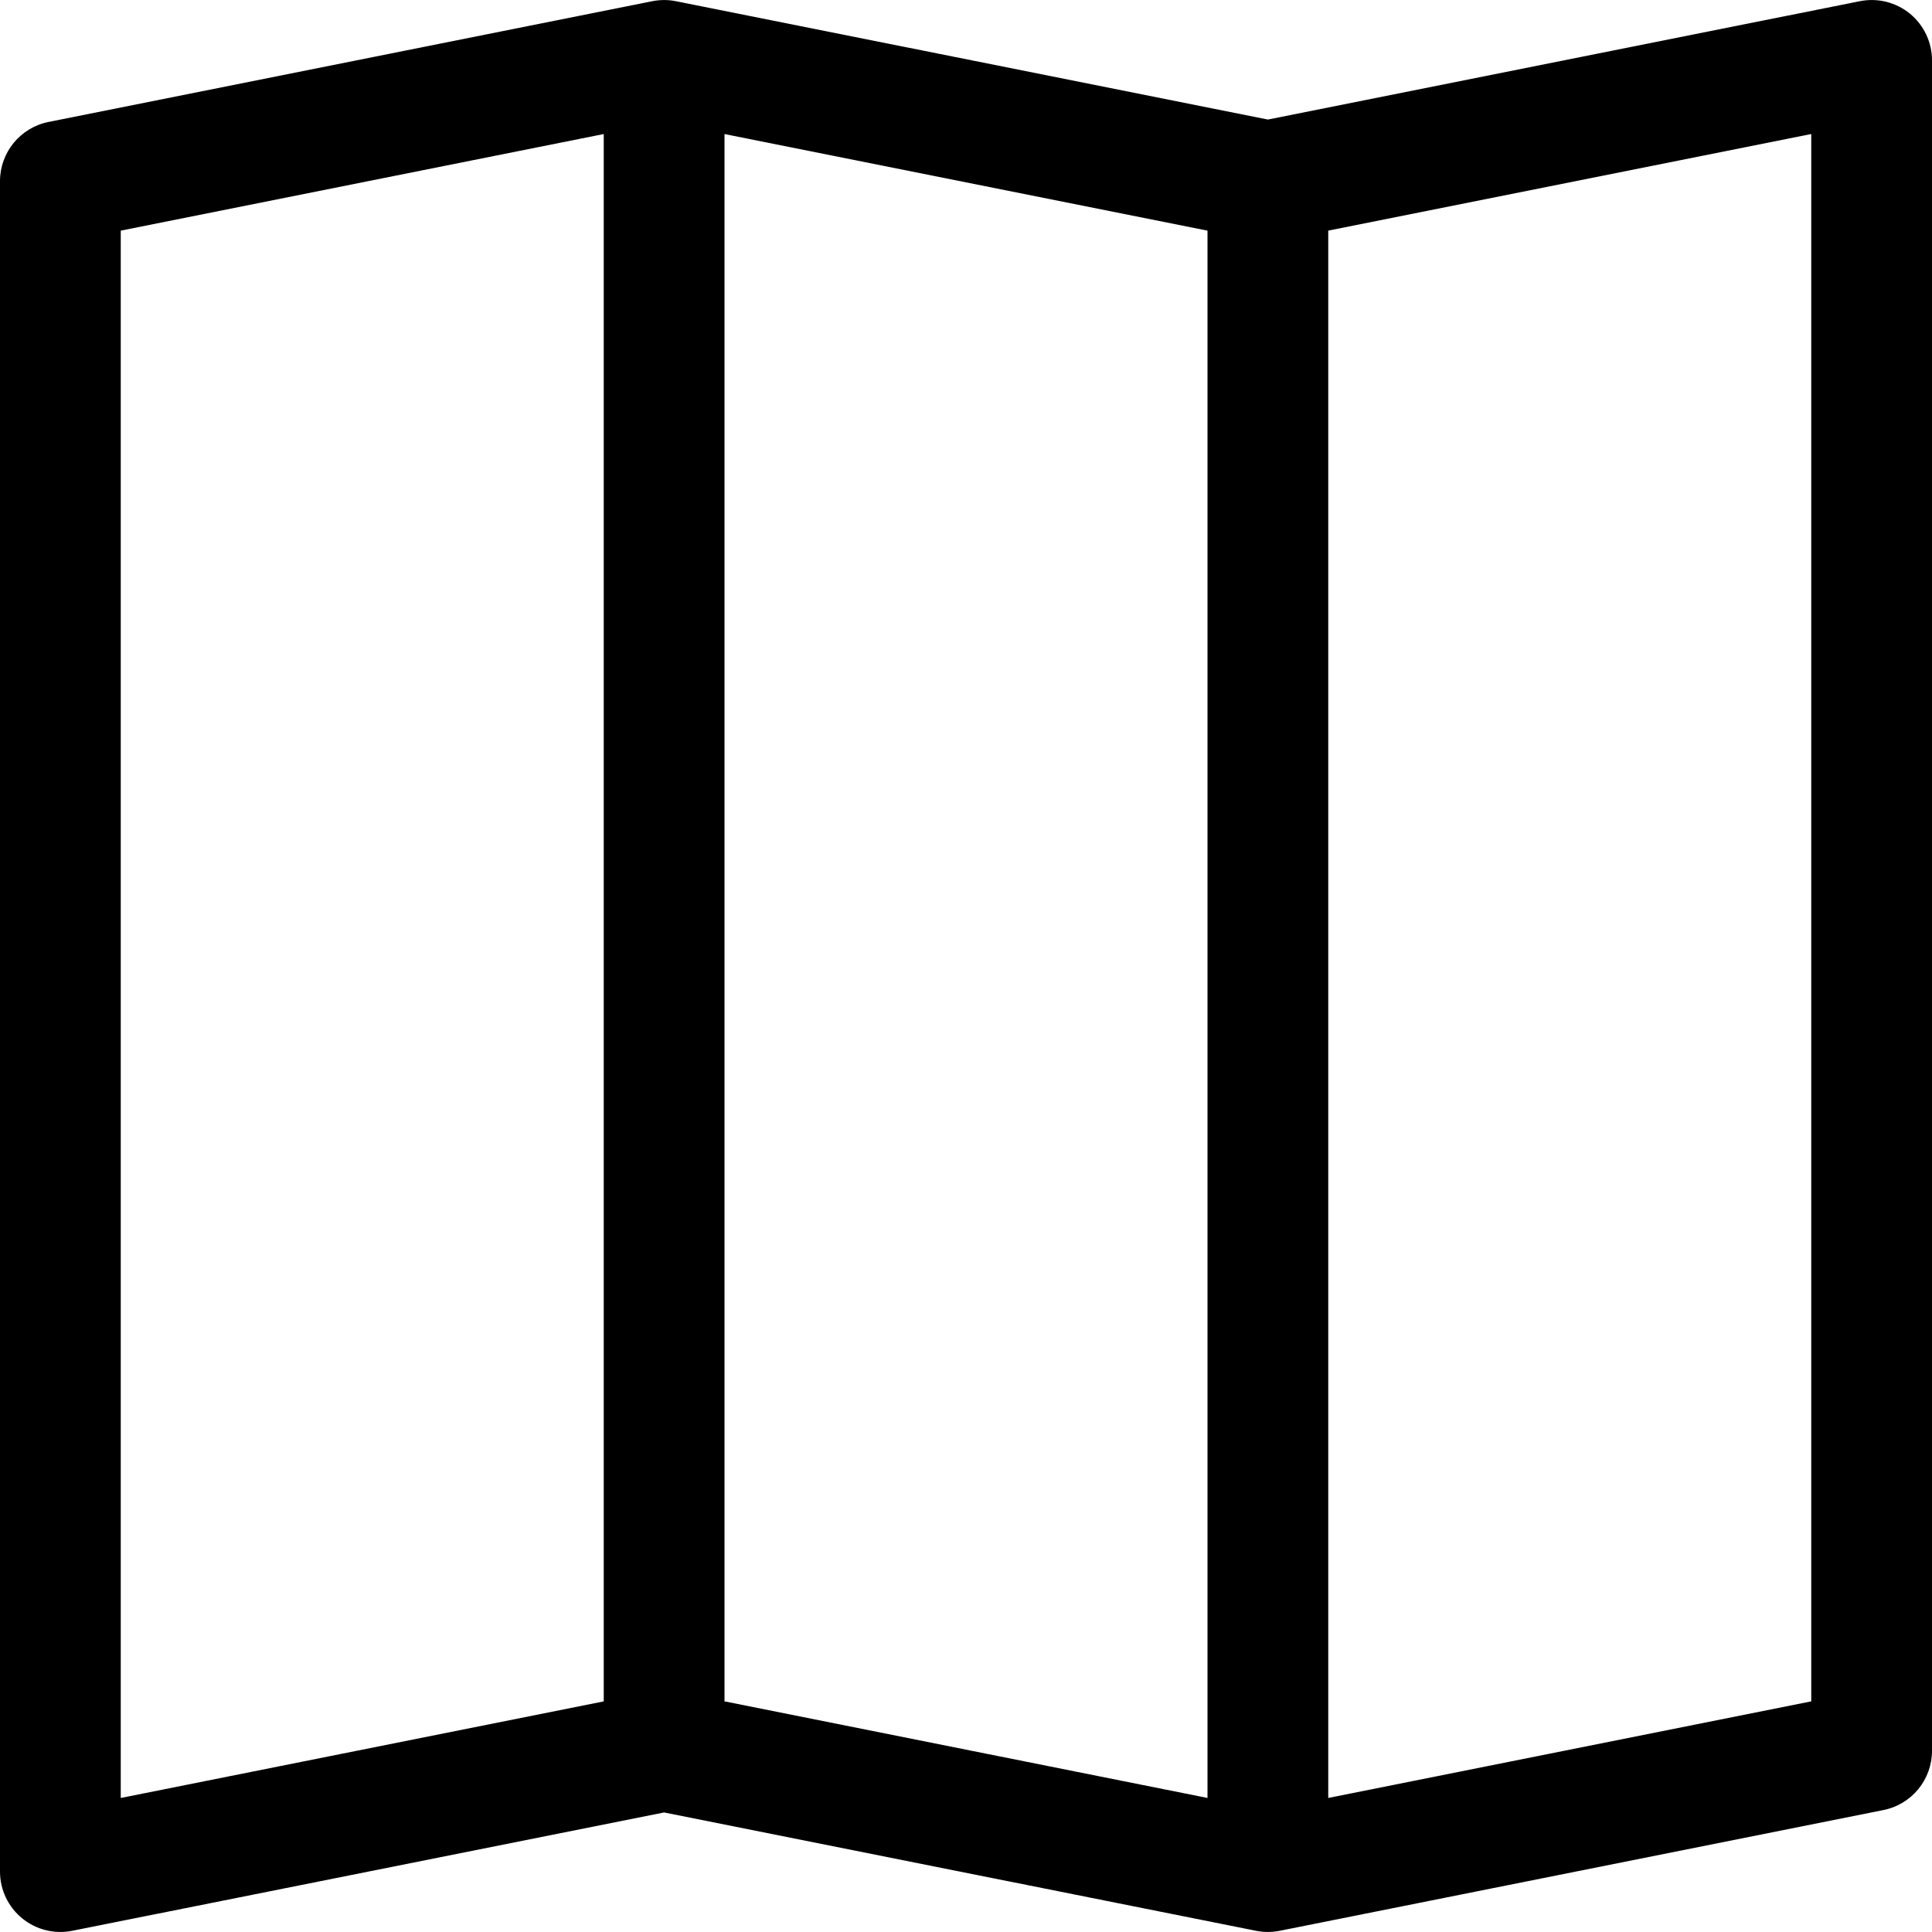
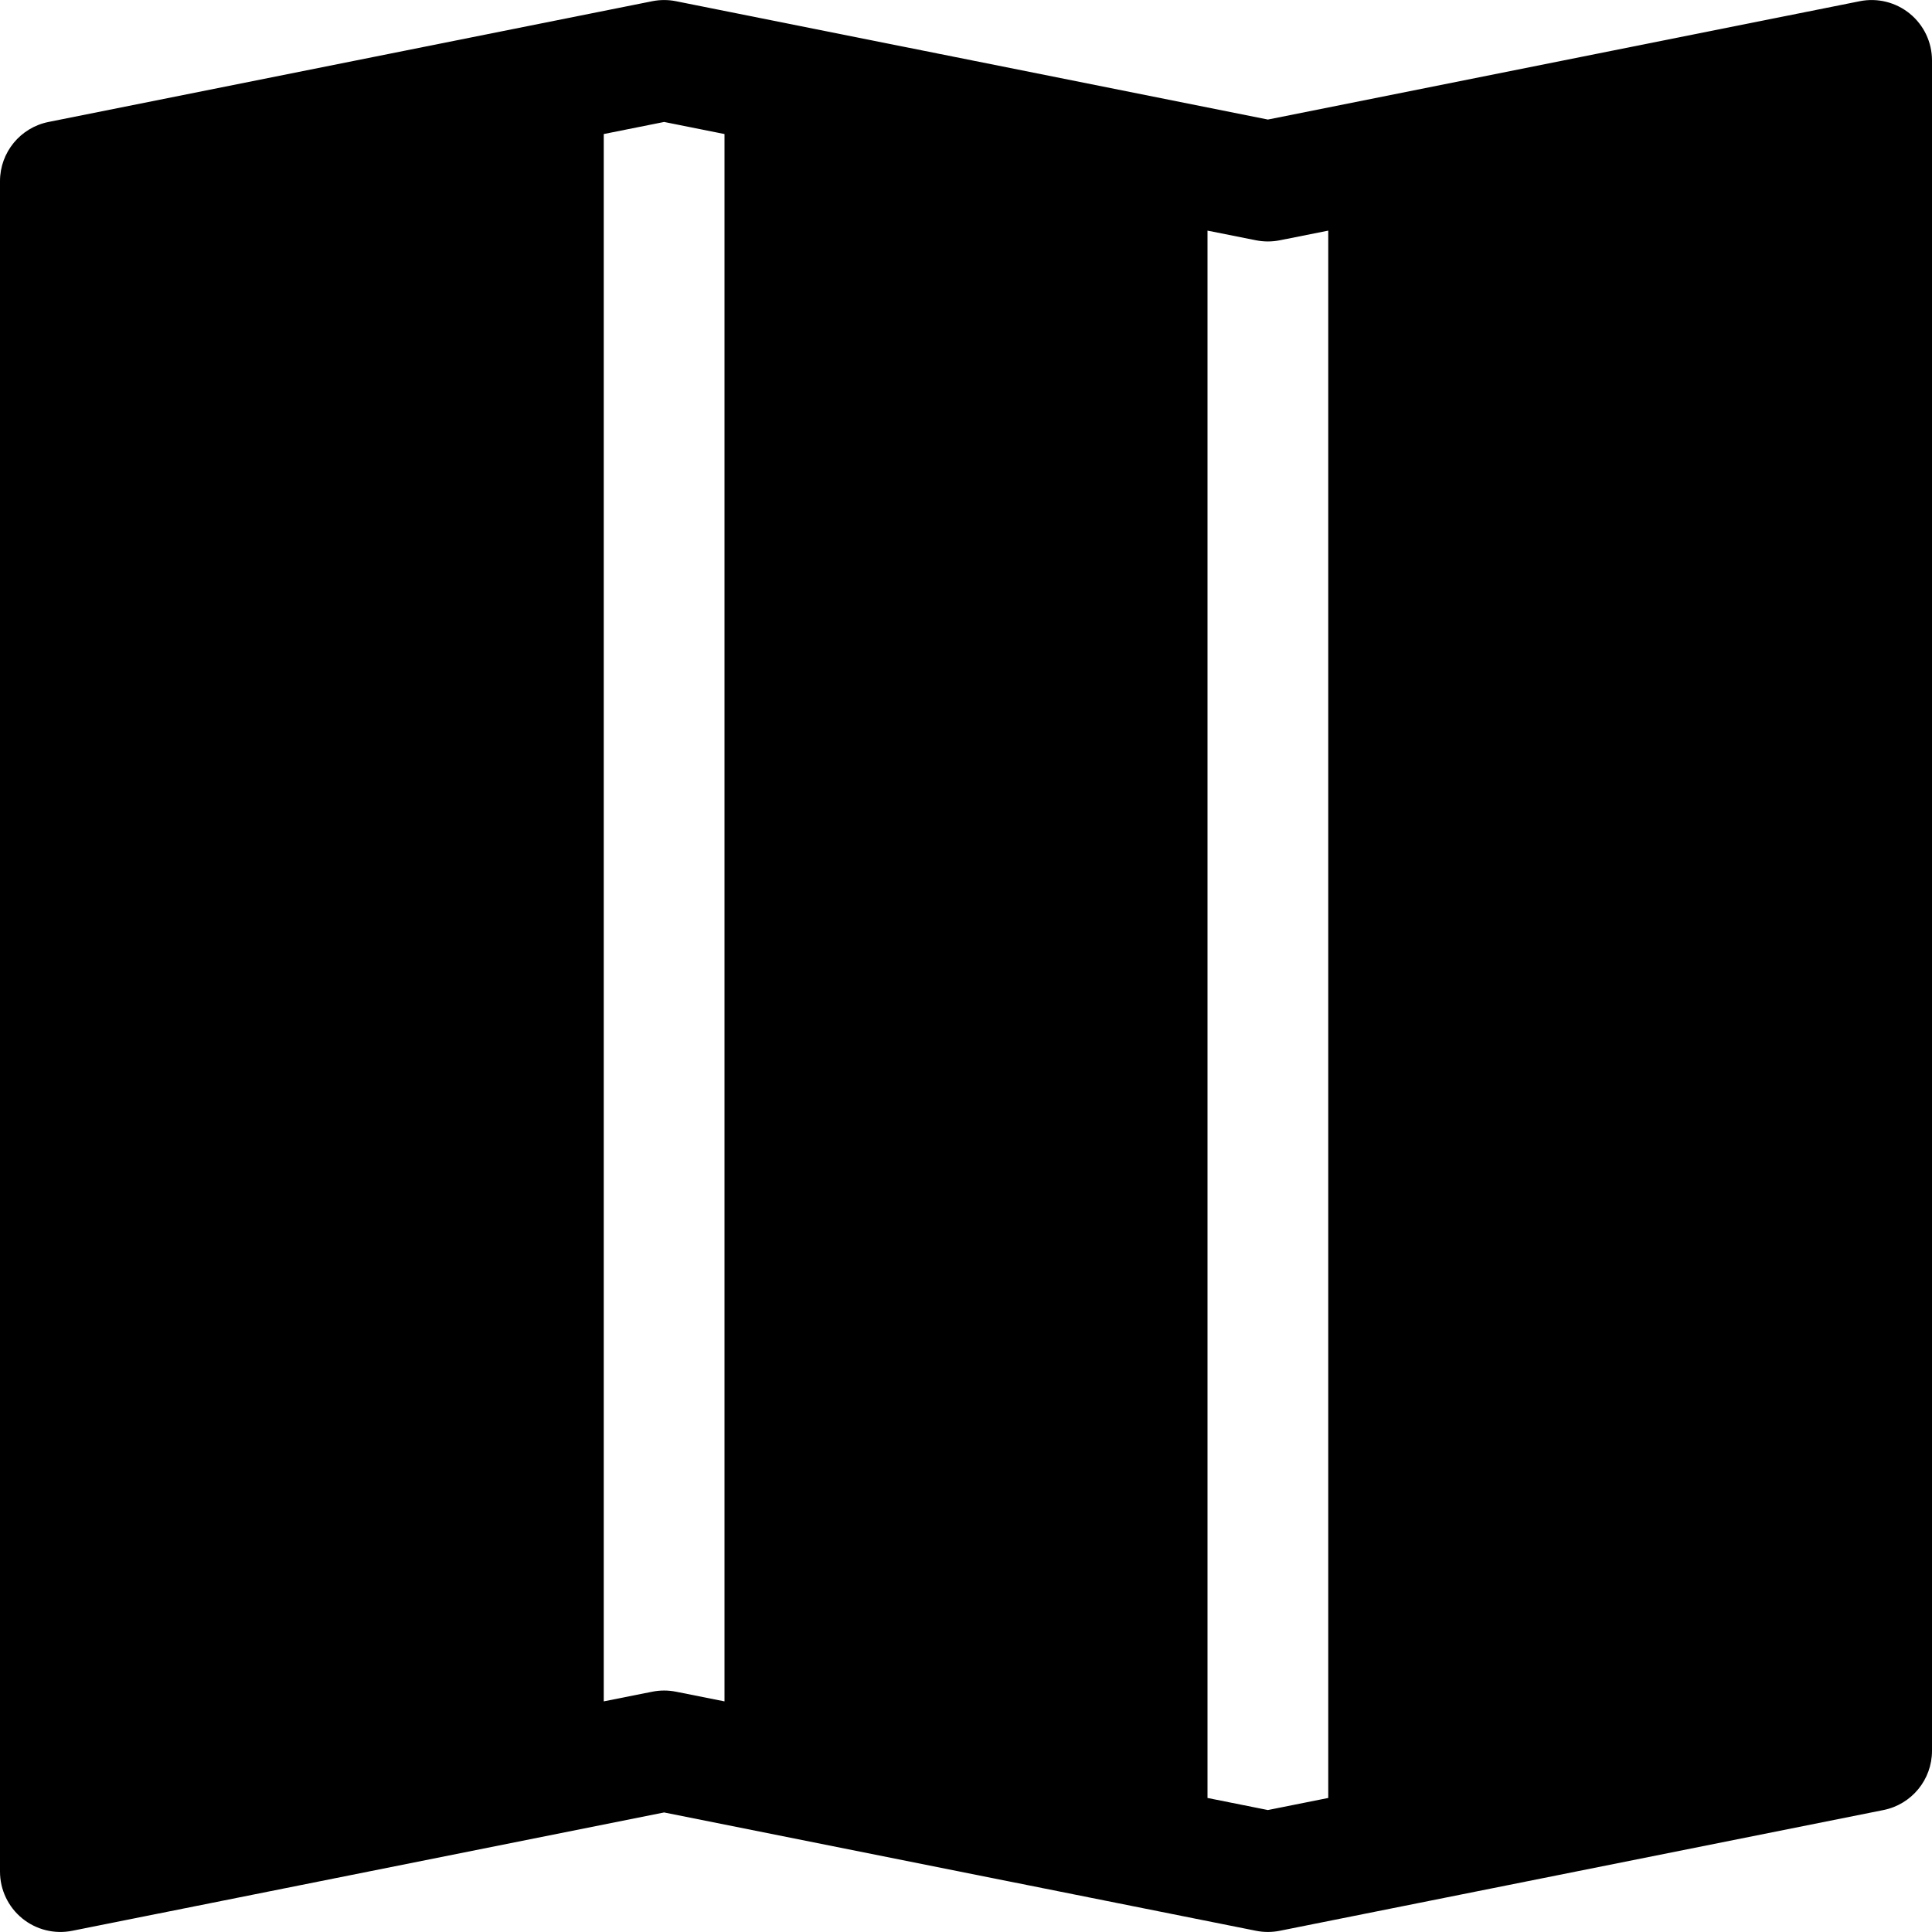
- <svg xmlns="http://www.w3.org/2000/svg" width="1em" height="1em" viewBox="0 0 16 16" class="bi bi-map" fill="currentColor">
-   <path fill-rule="evenodd" d="M15.817.113A.5.5 0 0 1 16 .5v14a.5.5 0 0 1-.402.49l-5 1a.502.502 0 0 1-.196 0L5.5 15.01l-4.902.98A.5.5 0 0 1 0 15.5v-14a.5.5 0 0 1 .402-.49l5-1a.5.5 0 0 1 .196 0L10.5.99l4.902-.98a.5.5 0 0 1 .415.103zM10 1.91l-4-.8v12.98l4 .8V1.91zm1 12.98l4-.8V1.11l-4 .8v12.98zm-6-.8V1.11l-4 .8v12.98l4-.8z" />
+ <svg xmlns="http://www.w3.org/2000/svg" width="16" height="16" fill="currentColor" class="bi bi-map-fill" viewBox="0 0 16 16">
+   <path fill-rule="evenodd" d="M16 .5a.5.5 0 0 0-.598-.49L10.5.99 5.598.01a.5.5 0 0 0-.196 0l-5 1A.5.5 0 0 0 0 1.5v14a.5.5 0 0 0 .598.49l4.902-.98 4.902.98a.502.502 0 0 0 .196 0l5-1A.5.5 0 0 0 16 14.5V.5zM5 14.09V1.11l.5-.1.5.1v12.98l-.402-.08a.498.498 0 0 0-.196 0L5 14.09zm5 .8V1.91l.402.08a.5.5 0 0 0 .196 0L11 1.91v12.98l-.5.1-.5-.1z" />
</svg>
